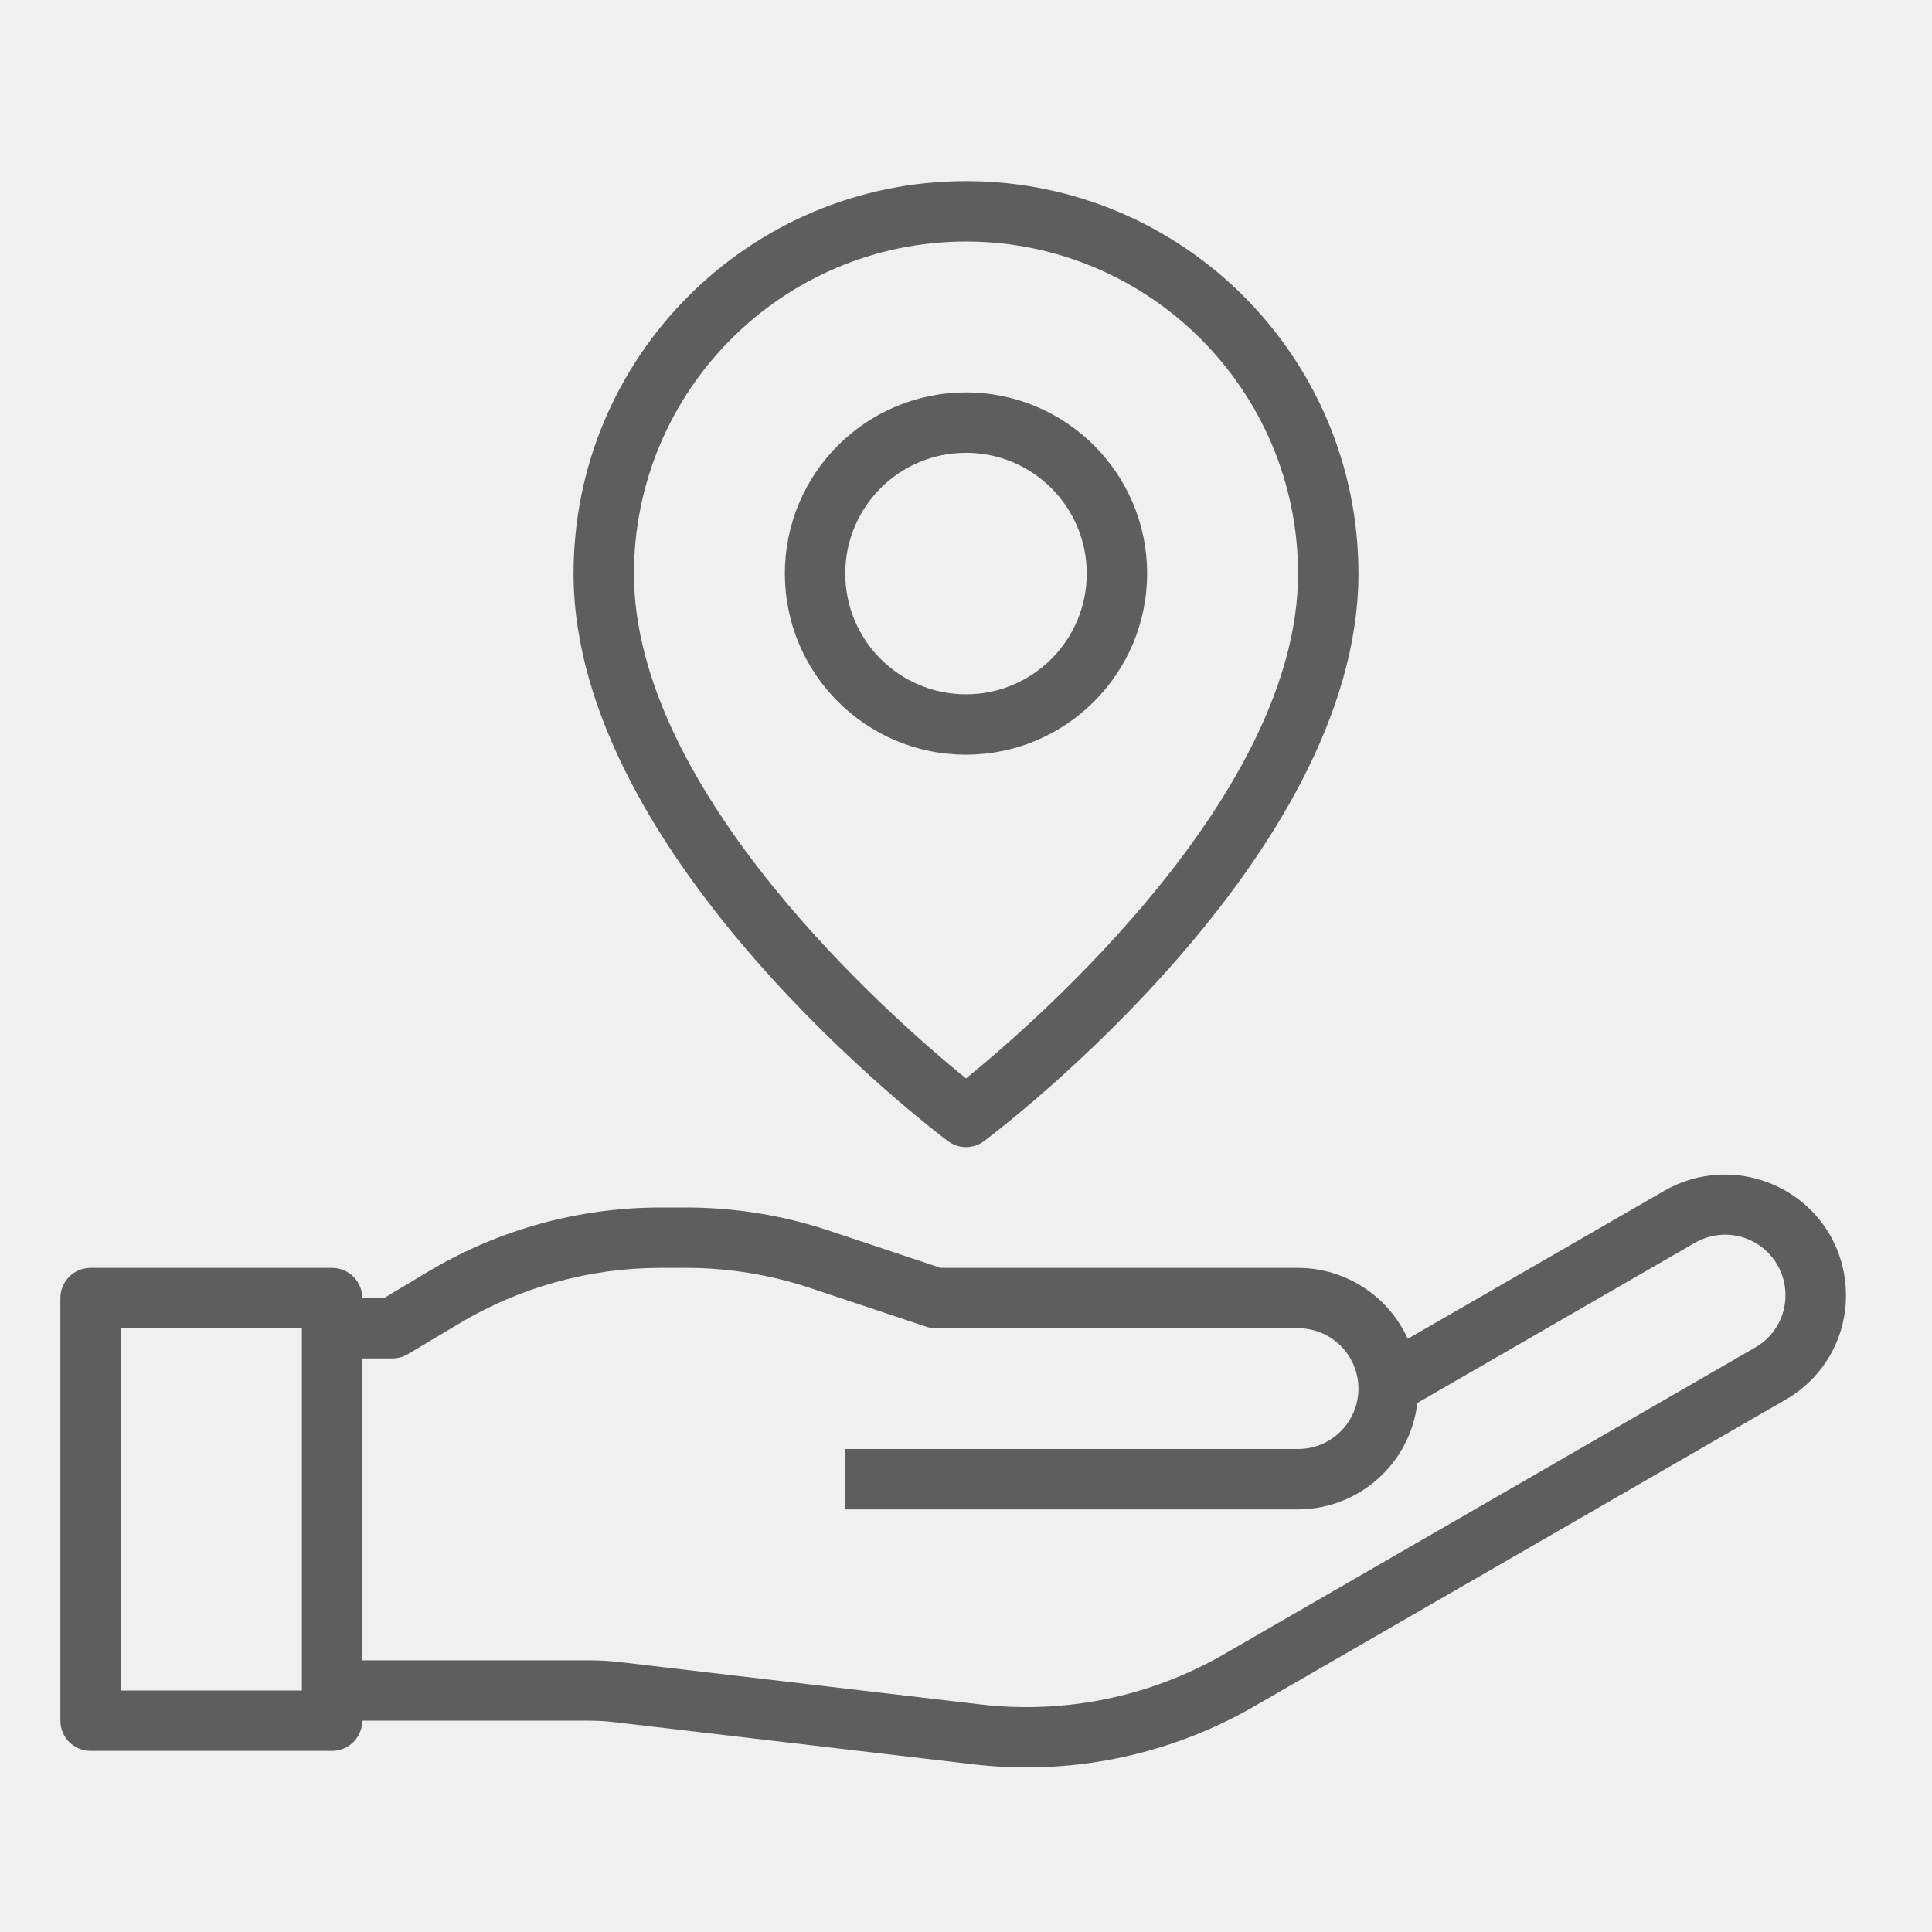
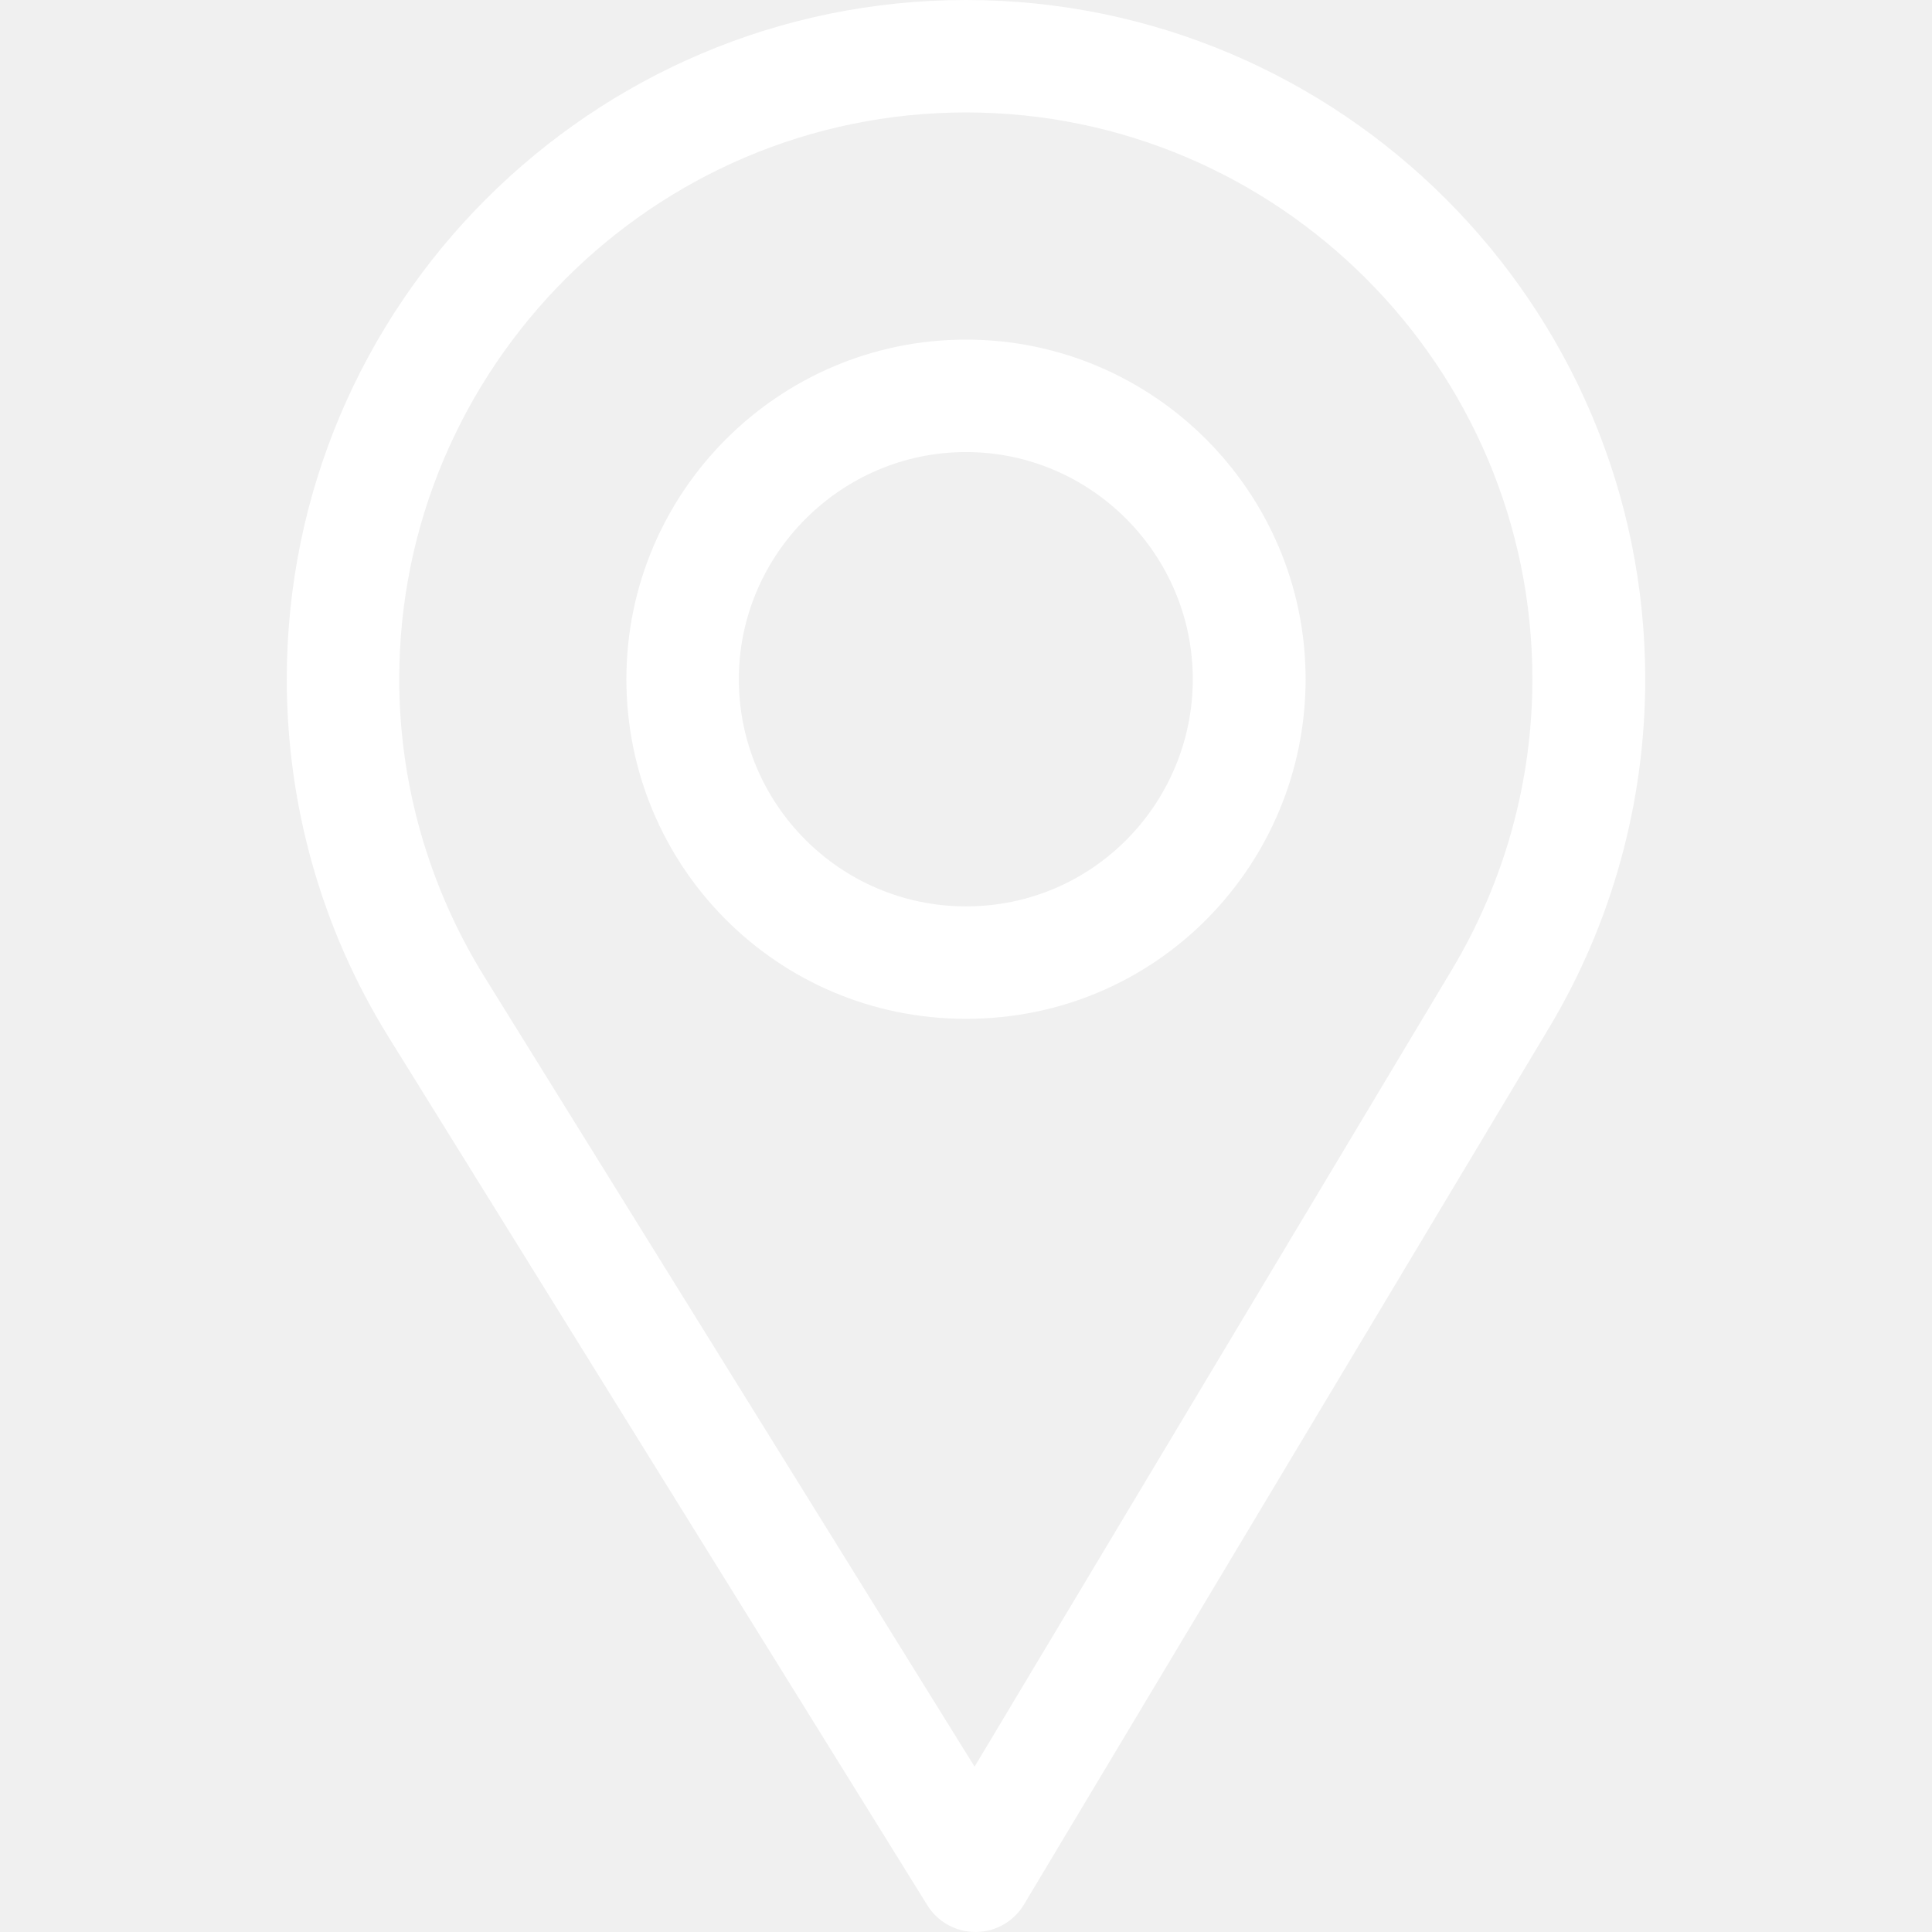
- <svg xmlns="http://www.w3.org/2000/svg" viewBox="0 0 64 64" width="512px" height="512px" class="">
+ <svg xmlns="http://www.w3.org/2000/svg" version="1.1" id="Capa_1" x="0px" y="0px" viewBox="0 0 512 512" style="enable-background:new 0 0 512 512;" xml:space="preserve" width="512px" height="512px">
  <g>
-     <g id="Point-2" data-name="Point">
-       <path d="M60.615,40.9a4.027,4.027,0,0,0-5.465-1.464L46.634,44.35A4,4,0,0,0,43,42H31.162l-3.69-1.23A14.977,14.977,0,0,0,22.729,40h-.851a15,15,0,0,0-7.718,2.138L12.723,43H12a1,1,0,0,0-1-1H3a1,1,0,0,0-1,1V57a1,1,0,0,0,1,1h8a1,1,0,0,0,1-1h7.531a6.986,6.986,0,0,1,.818.048l11.921,1.4a14.717,14.717,0,0,0,1.729.1,15.1,15.1,0,0,0,7.523-2.008L59.15,46.366a3.962,3.962,0,0,0,2-3.466A4.03,4.03,0,0,0,60.615,40.9ZM10,56H4V44h6ZM58.15,44.634,40.522,54.812A13.081,13.081,0,0,1,32.5,56.464l-11.921-1.4A9.026,9.026,0,0,0,19.531,55H12V45h1a1,1,0,0,0,.515-.143l1.674-1A13,13,0,0,1,21.878,42h.851a12.993,12.993,0,0,1,4.11.667l3.845,1.282A1,1,0,0,0,31,44H43a2,2,0,0,1,0,4H28v2H43a3.992,3.992,0,0,0,3.952-3.525l9.194-5.306a2,2,0,0,1,3,1.731A1.983,1.983,0,0,1,58.15,44.634Z" data-original="#000000" class="active-path" data-old_color="#000000" fill="#5E5E5E" />
-       <path d="M31.4,37.8a1,1,0,0,0,1.2,0C33.106,37.42,45,28.392,45,19a13,13,0,0,0-26,0C19,28.392,30.894,37.42,31.4,37.8ZM32,8A11.013,11.013,0,0,1,43,19c0,7.271-8.623,14.791-11,16.725C29.621,33.792,21,26.281,21,19A11.013,11.013,0,0,1,32,8Z" data-original="#000000" class="active-path" data-old_color="#000000" fill="#5E5E5E" />
-       <path d="M38,19a6,6,0,1,0-6,6A6.006,6.006,0,0,0,38,19ZM28,19a4,4,0,1,1,4,4A4,4,0,0,1,28,19Z" data-original="#000000" class="active-path" data-old_color="#000000" fill="#5E5E5E" />
+     <g>
+       <g>
+         <path d="M256,0C156.748,0,76,80.748,76,180c0,33.534,9.289,66.26,26.869,94.652l142.885,230.257    c2.737,4.411,7.559,7.091,12.745,7.091c0.04,0,0.079,0,0.119,0c5.231-0.041,10.063-2.804,12.75-7.292L410.611,272.22    C427.221,244.428,436,212.539,436,180C436,80.748,355.252,0,256,0z M384.866,256.818L258.272,468.186l-129.905-209.34    C113.734,235.214,105.8,207.95,105.8,180c0-82.71,67.49-150.2,150.2-150.2S406.1,97.29,406.1,180    C406.1,207.121,398.689,233.688,384.866,256.818z" data-original="#000000" class="active-path" data-old_color="#000000" fill="#FFFFFF" />
+       </g>
+     </g>
+     <g>
+       <g>
+         <path d="M256,90c-49.626,0-90,40.374-90,90c0,49.309,39.717,90,90,90c50.903,0,90-41.233,90-90C346,130.374,305.626,90,256,90z     M256,240.2c-33.257,0-60.2-27.033-60.2-60.2c0-33.084,27.116-60.2,60.2-60.2s60.1,27.116,60.1,60.2    C316.1,212.683,289.784,240.2,256,240.2z" data-original="#000000" class="active-path" data-old_color="#000000" fill="#FFFFFF" />
+       </g>
    </g>
  </g>
</svg>
